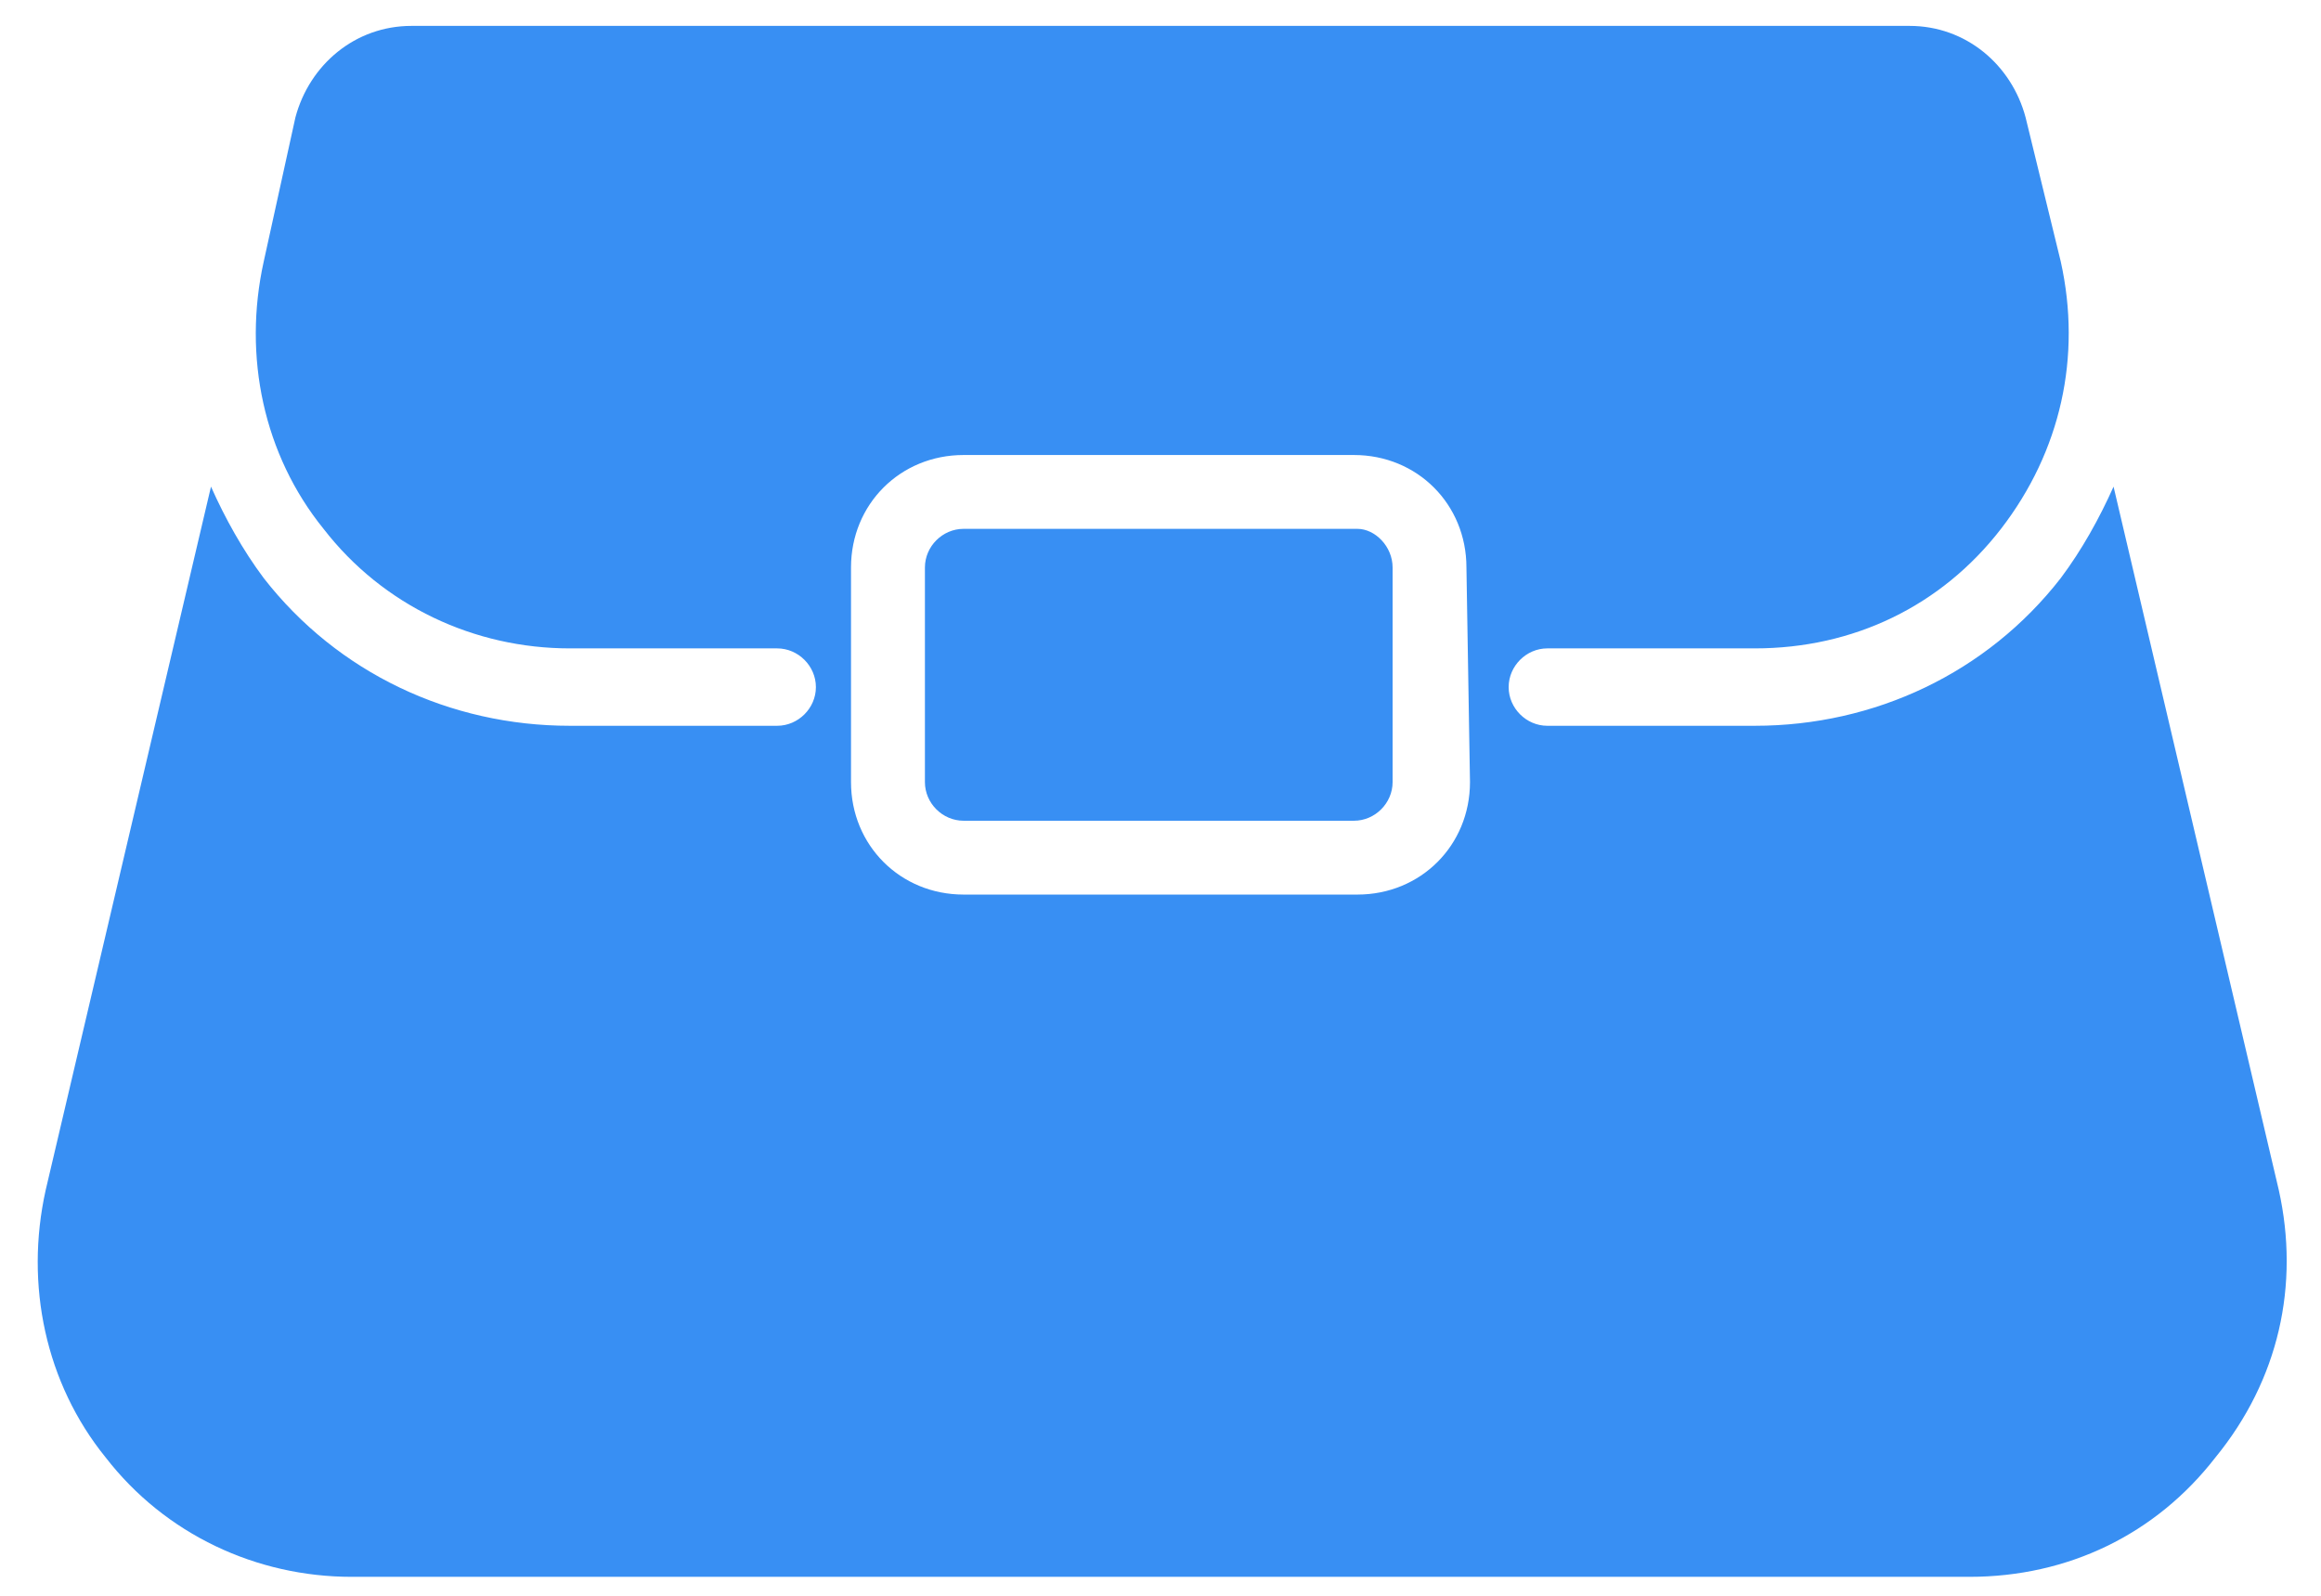
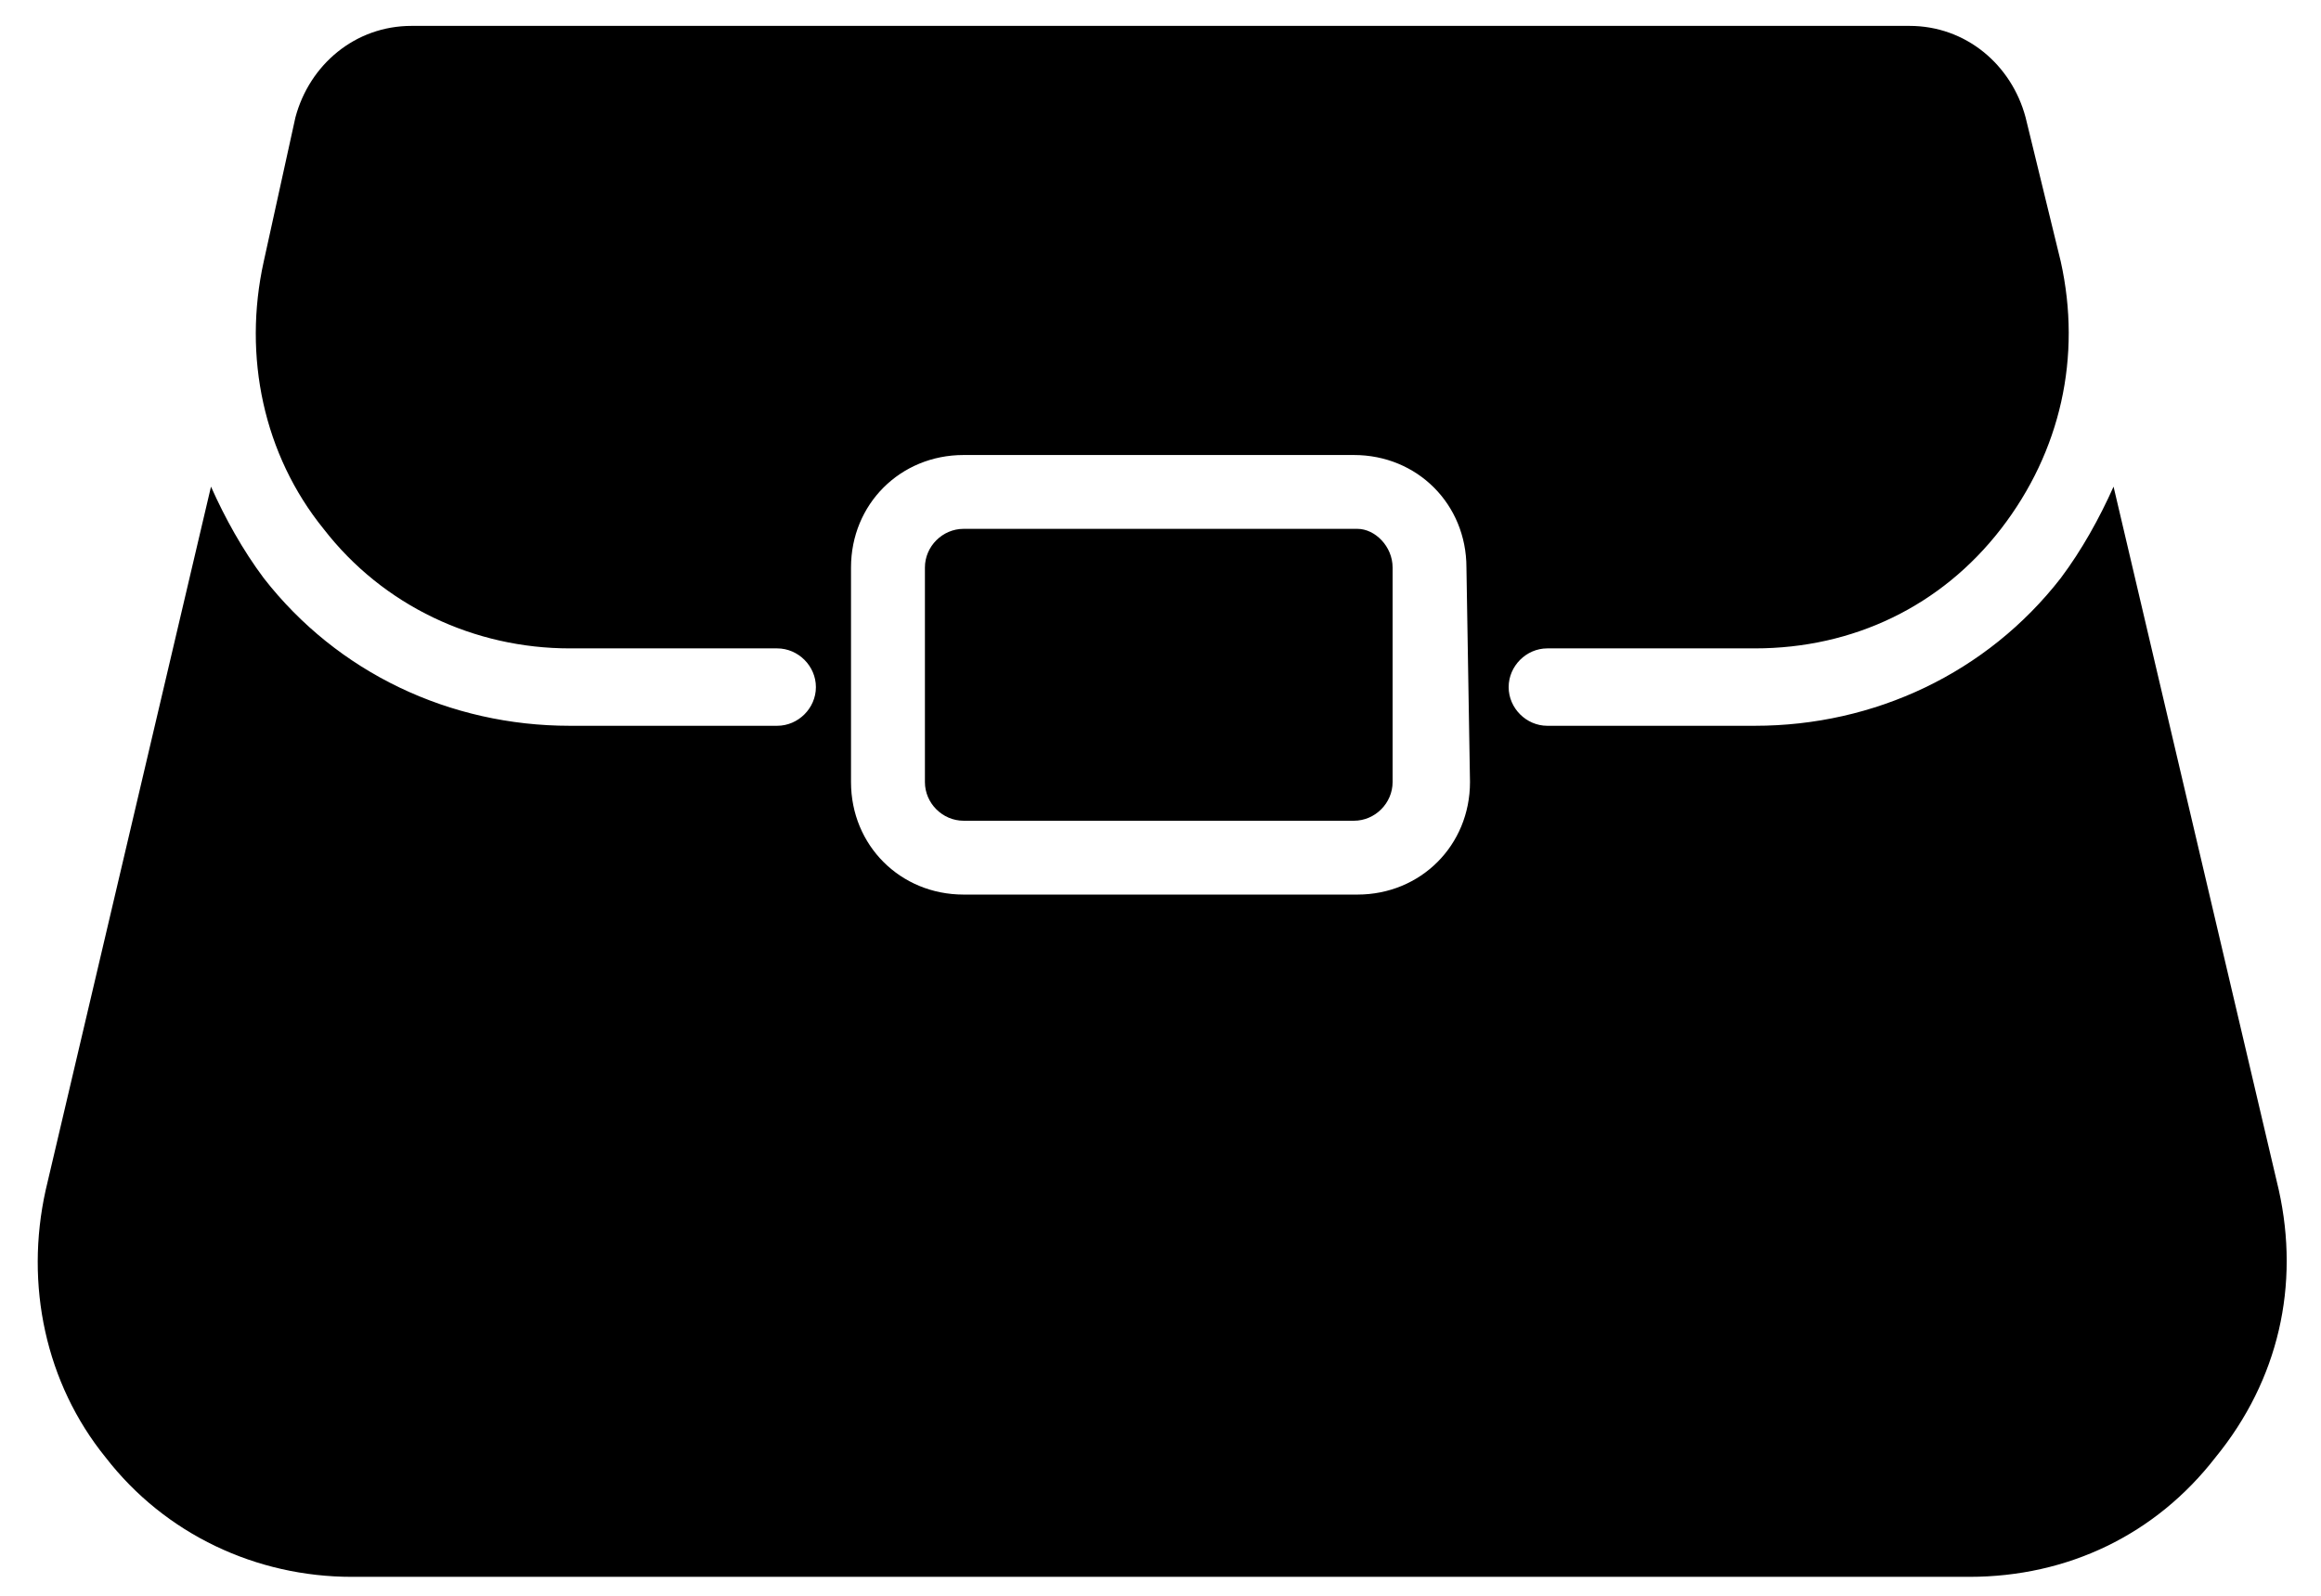
<svg xmlns="http://www.w3.org/2000/svg" width="32" height="22" viewBox="0 0 32 22" fill="none">
-   <path d="M18.715 7.291H13.285C12.994 7.291 12.752 7.533 12.752 7.824V10.782C12.752 11.073 12.994 11.315 13.285 11.315H18.667C18.958 11.315 19.2 11.073 19.2 10.782V7.824C19.2 7.533 18.958 7.291 18.715 7.291ZM18.715 7.291H13.285C12.994 7.291 12.752 7.533 12.752 7.824V10.782C12.752 11.073 12.994 11.315 13.285 11.315H18.667C18.958 11.315 19.2 11.073 19.2 10.782V7.824C19.2 7.533 18.958 7.291 18.715 7.291ZM18.715 7.291H13.285C12.994 7.291 12.752 7.533 12.752 7.824V10.782C12.752 11.073 12.994 11.315 13.285 11.315H18.667C18.958 11.315 19.2 11.073 19.2 10.782V7.824C19.2 7.533 18.958 7.291 18.715 7.291ZM18.715 7.291H13.285C12.994 7.291 12.752 7.533 12.752 7.824V10.782C12.752 11.073 12.994 11.315 13.285 11.315H18.667C18.958 11.315 19.2 11.073 19.2 10.782V7.824C19.2 7.533 18.958 7.291 18.715 7.291ZM31.418 16.406L29.14 6.709C28.945 7.145 28.703 7.582 28.412 7.97C27.394 9.279 25.843 10.006 24.194 10.006H21.333C21.043 10.006 20.8 9.763 20.8 9.473C20.8 9.182 21.043 8.939 21.333 8.939H24.194C25.552 8.939 26.764 8.357 27.588 7.291C28.412 6.224 28.703 4.915 28.412 3.606L27.927 1.618C27.733 0.891 27.103 0.357 26.327 0.357H5.673C4.897 0.357 4.267 0.891 4.073 1.618L3.636 3.606C3.346 4.915 3.636 6.273 4.461 7.291C5.285 8.357 6.546 8.939 7.855 8.939H10.715C11.006 8.939 11.249 9.182 11.249 9.473C11.249 9.763 11.006 10.006 10.715 10.006H7.855C6.206 10.006 4.655 9.279 3.636 7.97C3.346 7.582 3.103 7.145 2.909 6.709L0.63 16.406C0.339 17.715 0.63 19.073 1.455 20.091C2.279 21.157 3.539 21.739 4.849 21.739H27.152C28.509 21.739 29.721 21.157 30.546 20.091C31.418 19.024 31.709 17.715 31.418 16.406ZM20.267 10.782C20.267 11.654 19.588 12.333 18.715 12.333H13.285C12.412 12.333 11.733 11.654 11.733 10.782V7.824C11.733 6.951 12.412 6.273 13.285 6.273H18.667C19.54 6.273 20.218 6.951 20.218 7.824L20.267 10.782ZM18.715 7.291H13.285C12.994 7.291 12.752 7.533 12.752 7.824V10.782C12.752 11.073 12.994 11.315 13.285 11.315H18.667C18.958 11.315 19.2 11.073 19.2 10.782V7.824C19.2 7.533 18.958 7.291 18.715 7.291ZM18.715 7.291H13.285C12.994 7.291 12.752 7.533 12.752 7.824V10.782C12.752 11.073 12.994 11.315 13.285 11.315H18.667C18.958 11.315 19.2 11.073 19.2 10.782V7.824C19.2 7.533 18.958 7.291 18.715 7.291ZM18.715 7.291H13.285C12.994 7.291 12.752 7.533 12.752 7.824V10.782C12.752 11.073 12.994 11.315 13.285 11.315H18.667C18.958 11.315 19.2 11.073 19.2 10.782V7.824C19.2 7.533 18.958 7.291 18.715 7.291Z" fill="#388FF3" />
+   <path d="M18.715 7.291H13.285C12.994 7.291 12.752 7.533 12.752 7.824V10.782C12.752 11.073 12.994 11.315 13.285 11.315H18.667C18.958 11.315 19.2 11.073 19.2 10.782V7.824C19.2 7.533 18.958 7.291 18.715 7.291ZM18.715 7.291H13.285C12.994 7.291 12.752 7.533 12.752 7.824V10.782C12.752 11.073 12.994 11.315 13.285 11.315H18.667C18.958 11.315 19.2 11.073 19.2 10.782V7.824C19.2 7.533 18.958 7.291 18.715 7.291ZM18.715 7.291H13.285C12.994 7.291 12.752 7.533 12.752 7.824V10.782C12.752 11.073 12.994 11.315 13.285 11.315H18.667C18.958 11.315 19.2 11.073 19.2 10.782V7.824C19.2 7.533 18.958 7.291 18.715 7.291ZM18.715 7.291H13.285C12.994 7.291 12.752 7.533 12.752 7.824V10.782C12.752 11.073 12.994 11.315 13.285 11.315H18.667C18.958 11.315 19.2 11.073 19.2 10.782V7.824C19.2 7.533 18.958 7.291 18.715 7.291ZM31.418 16.406L29.14 6.709C28.945 7.145 28.703 7.582 28.412 7.97C27.394 9.279 25.843 10.006 24.194 10.006H21.333C21.043 10.006 20.8 9.763 20.8 9.473C20.8 9.182 21.043 8.939 21.333 8.939H24.194C25.552 8.939 26.764 8.357 27.588 7.291C28.412 6.224 28.703 4.915 28.412 3.606L27.927 1.618C27.733 0.891 27.103 0.357 26.327 0.357H5.673C4.897 0.357 4.267 0.891 4.073 1.618L3.636 3.606C3.346 4.915 3.636 6.273 4.461 7.291C5.285 8.357 6.546 8.939 7.855 8.939H10.715C11.006 8.939 11.249 9.182 11.249 9.473C11.249 9.763 11.006 10.006 10.715 10.006H7.855C6.206 10.006 4.655 9.279 3.636 7.97C3.346 7.582 3.103 7.145 2.909 6.709L0.63 16.406C0.339 17.715 0.63 19.073 1.455 20.091C2.279 21.157 3.539 21.739 4.849 21.739H27.152C28.509 21.739 29.721 21.157 30.546 20.091C31.418 19.024 31.709 17.715 31.418 16.406ZM20.267 10.782C20.267 11.654 19.588 12.333 18.715 12.333H13.285C12.412 12.333 11.733 11.654 11.733 10.782V7.824C11.733 6.951 12.412 6.273 13.285 6.273H18.667C19.54 6.273 20.218 6.951 20.218 7.824L20.267 10.782ZM18.715 7.291H13.285C12.994 7.291 12.752 7.533 12.752 7.824V10.782C12.752 11.073 12.994 11.315 13.285 11.315H18.667C18.958 11.315 19.2 11.073 19.2 10.782V7.824C19.2 7.533 18.958 7.291 18.715 7.291ZM18.715 7.291H13.285C12.994 7.291 12.752 7.533 12.752 7.824V10.782C12.752 11.073 12.994 11.315 13.285 11.315H18.667C18.958 11.315 19.2 11.073 19.2 10.782V7.824C19.2 7.533 18.958 7.291 18.715 7.291ZM18.715 7.291H13.285C12.994 7.291 12.752 7.533 12.752 7.824V10.782C12.752 11.073 12.994 11.315 13.285 11.315H18.667C18.958 11.315 19.2 11.073 19.2 10.782V7.824C19.2 7.533 18.958 7.291 18.715 7.291Z" fill="#000000" />
</svg>
